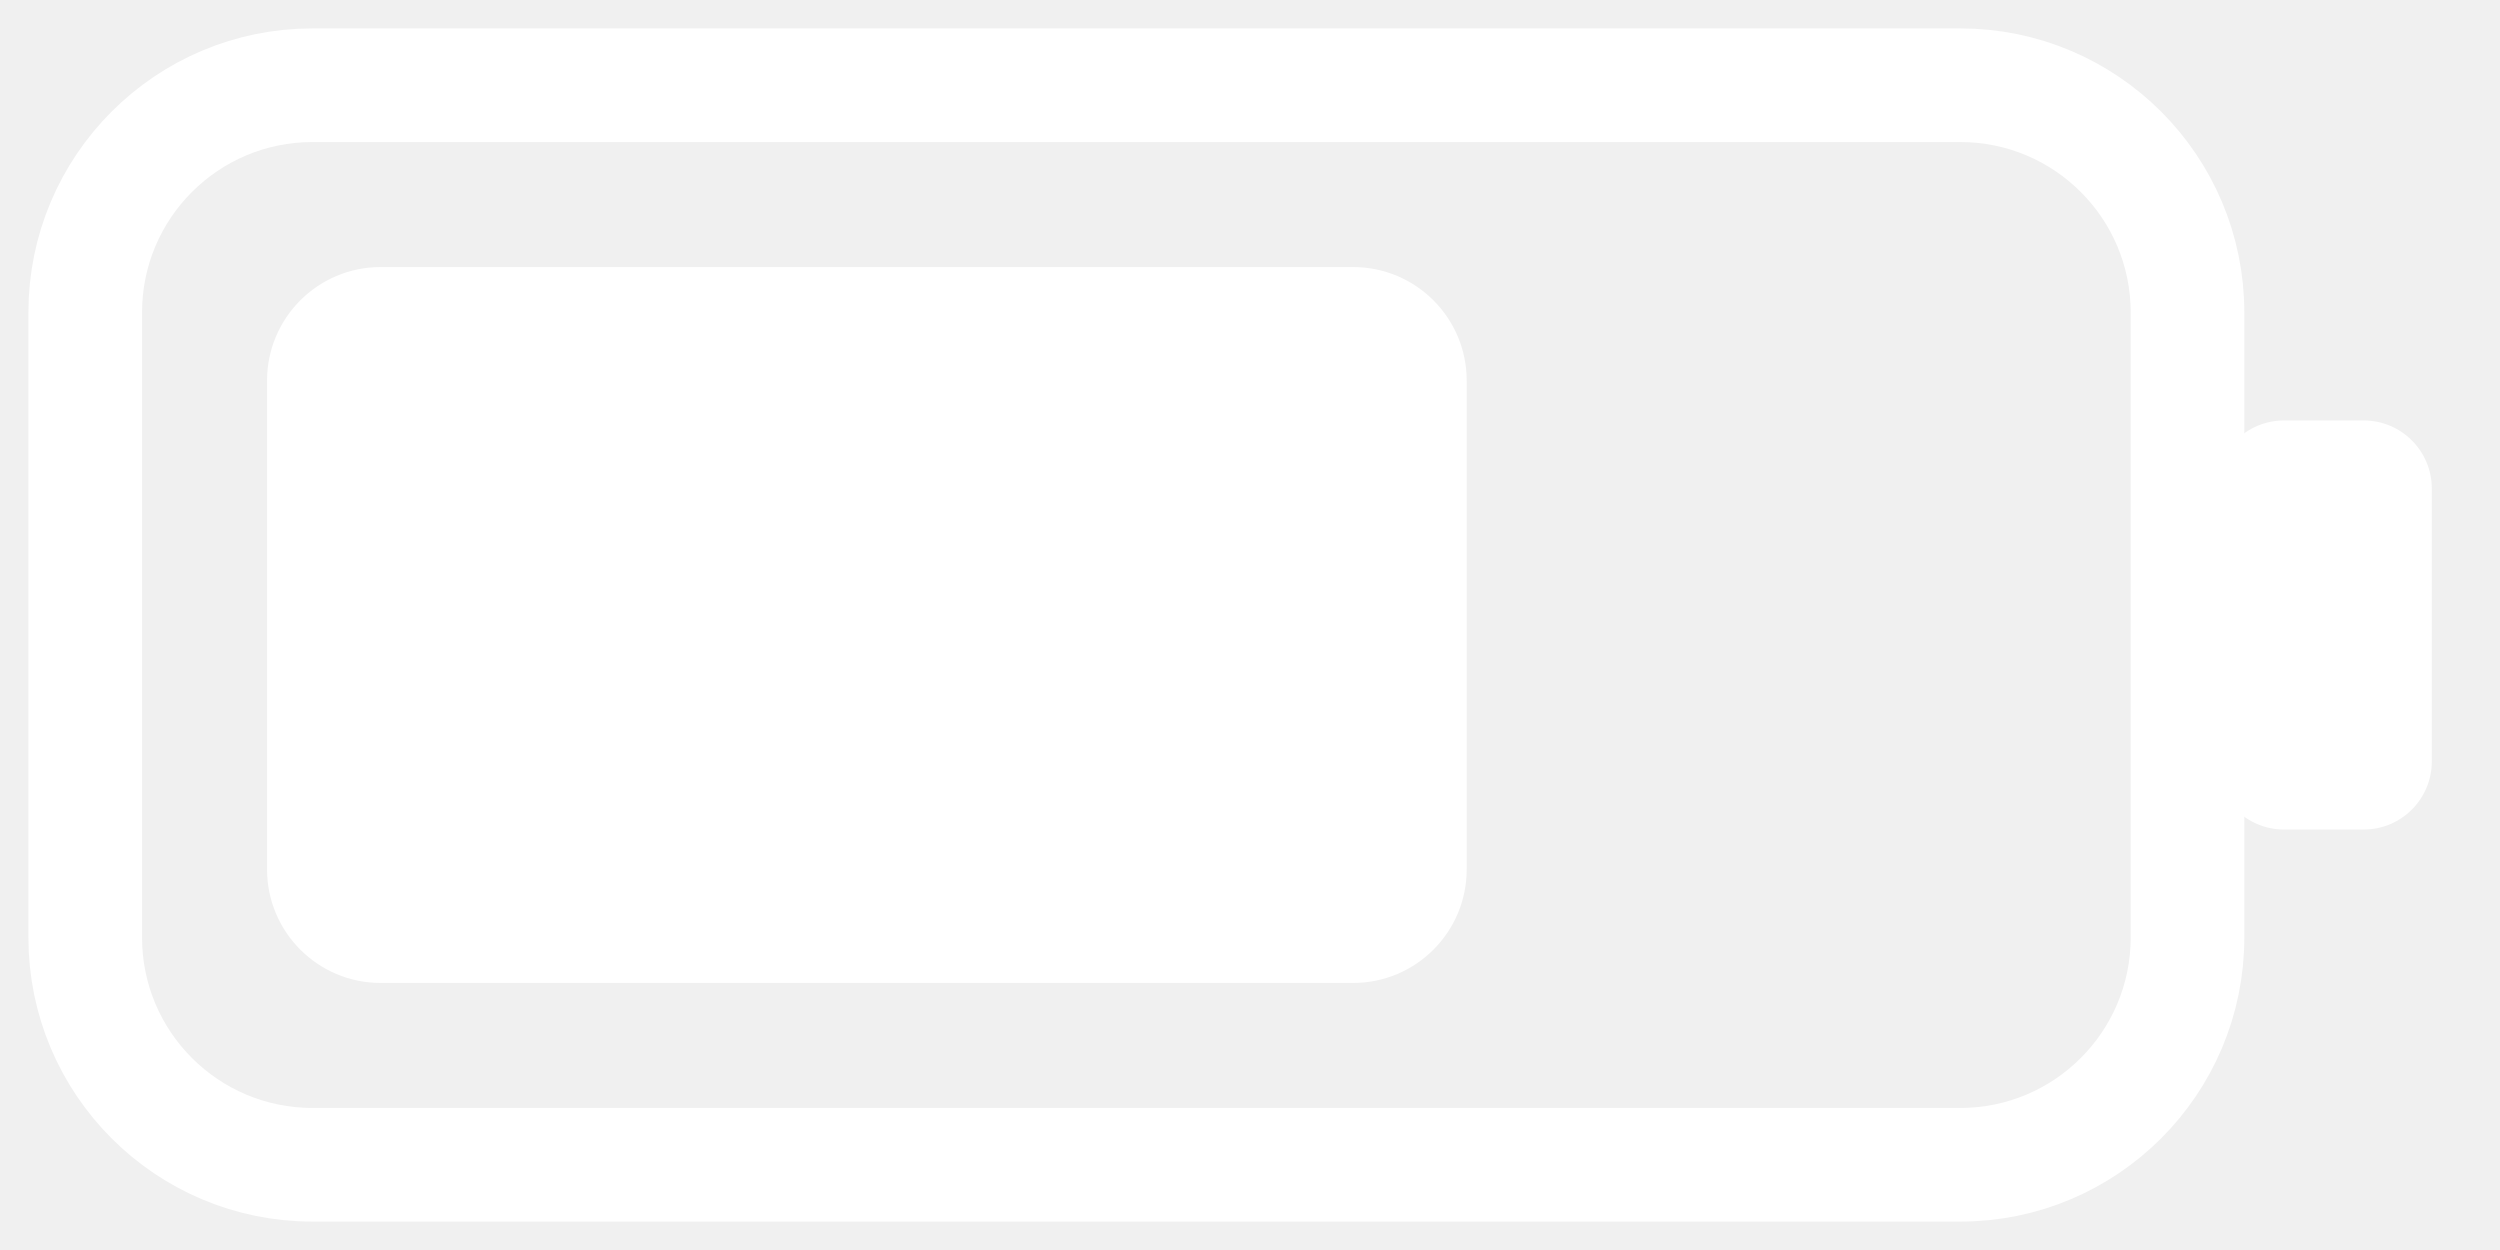
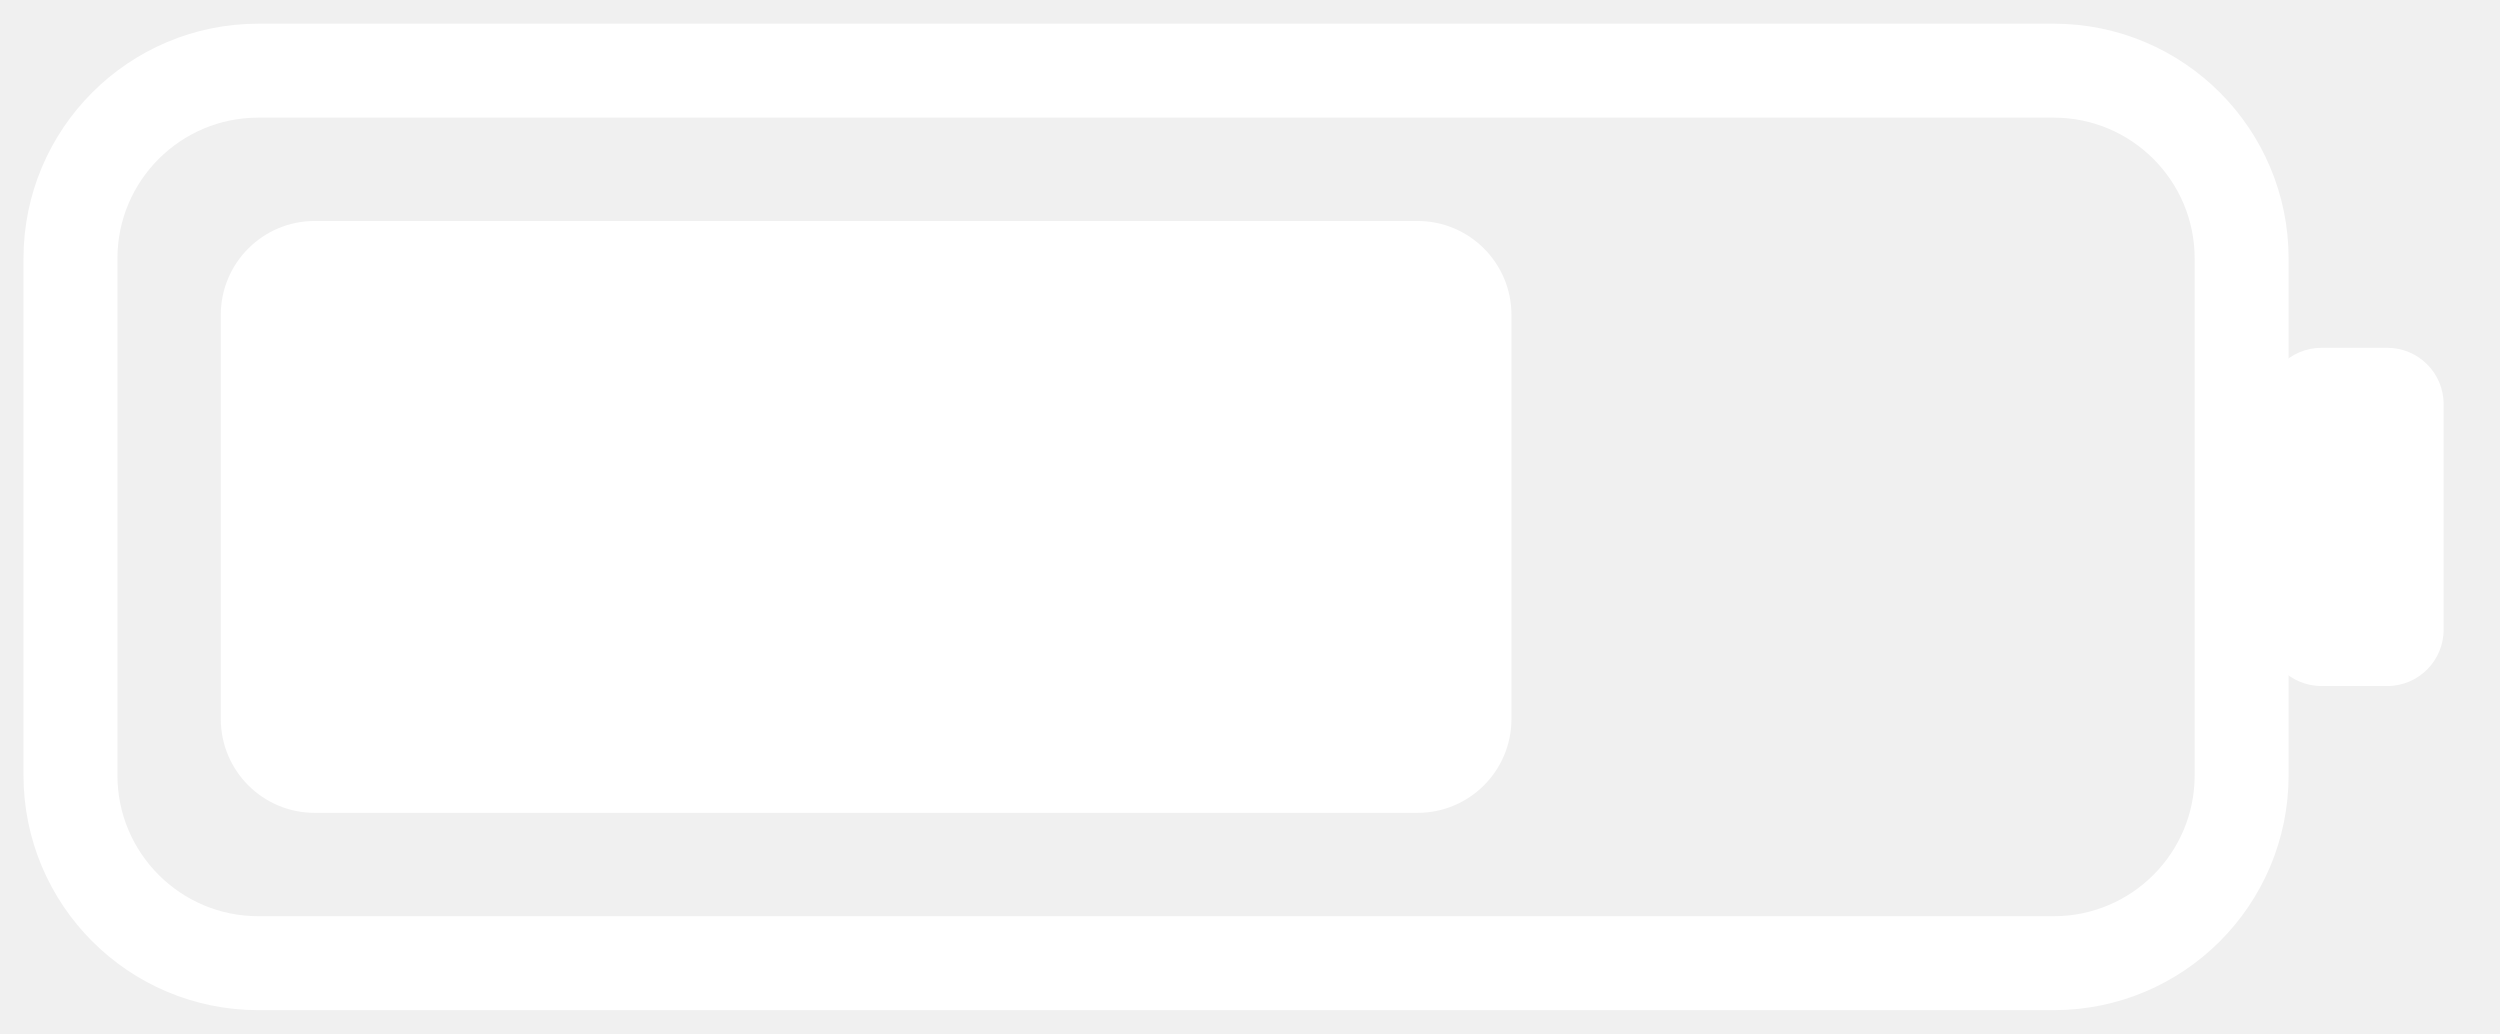
- <svg xmlns="http://www.w3.org/2000/svg" width="440" height="220" viewBox="0 0 22 11">
-   <rect x="0.75" y="0.75" width="18.5" height="9.5" rx="2" fill="none" stroke="#ffffff" stroke-width="1" />
-   <rect x="19.5" y="3.7" width="1.9" height="3.6" rx="0.6" fill="#ffffff" />
-   <rect x="2.35" y="2.35" width="10.557" height="6.300" rx="1" fill="#ffffff" />
+ <svg xmlns="http://www.w3.org/2000/svg" width="532" height="220" viewBox="0 0 26.610 11.000">
+   <rect x="0.75" y="0.75" width="23.110" height="9.5" rx="2" fill="none" stroke="#ffffff" stroke-width="1" />
+   <rect x="24.110" y="3.700" width="1.9" height="3.6" rx="0.6" fill="#ffffff" />
+   <rect x="2.35" y="2.35" width="13.738" height="6.300" rx="1" fill="#ffffff" />
</svg>
